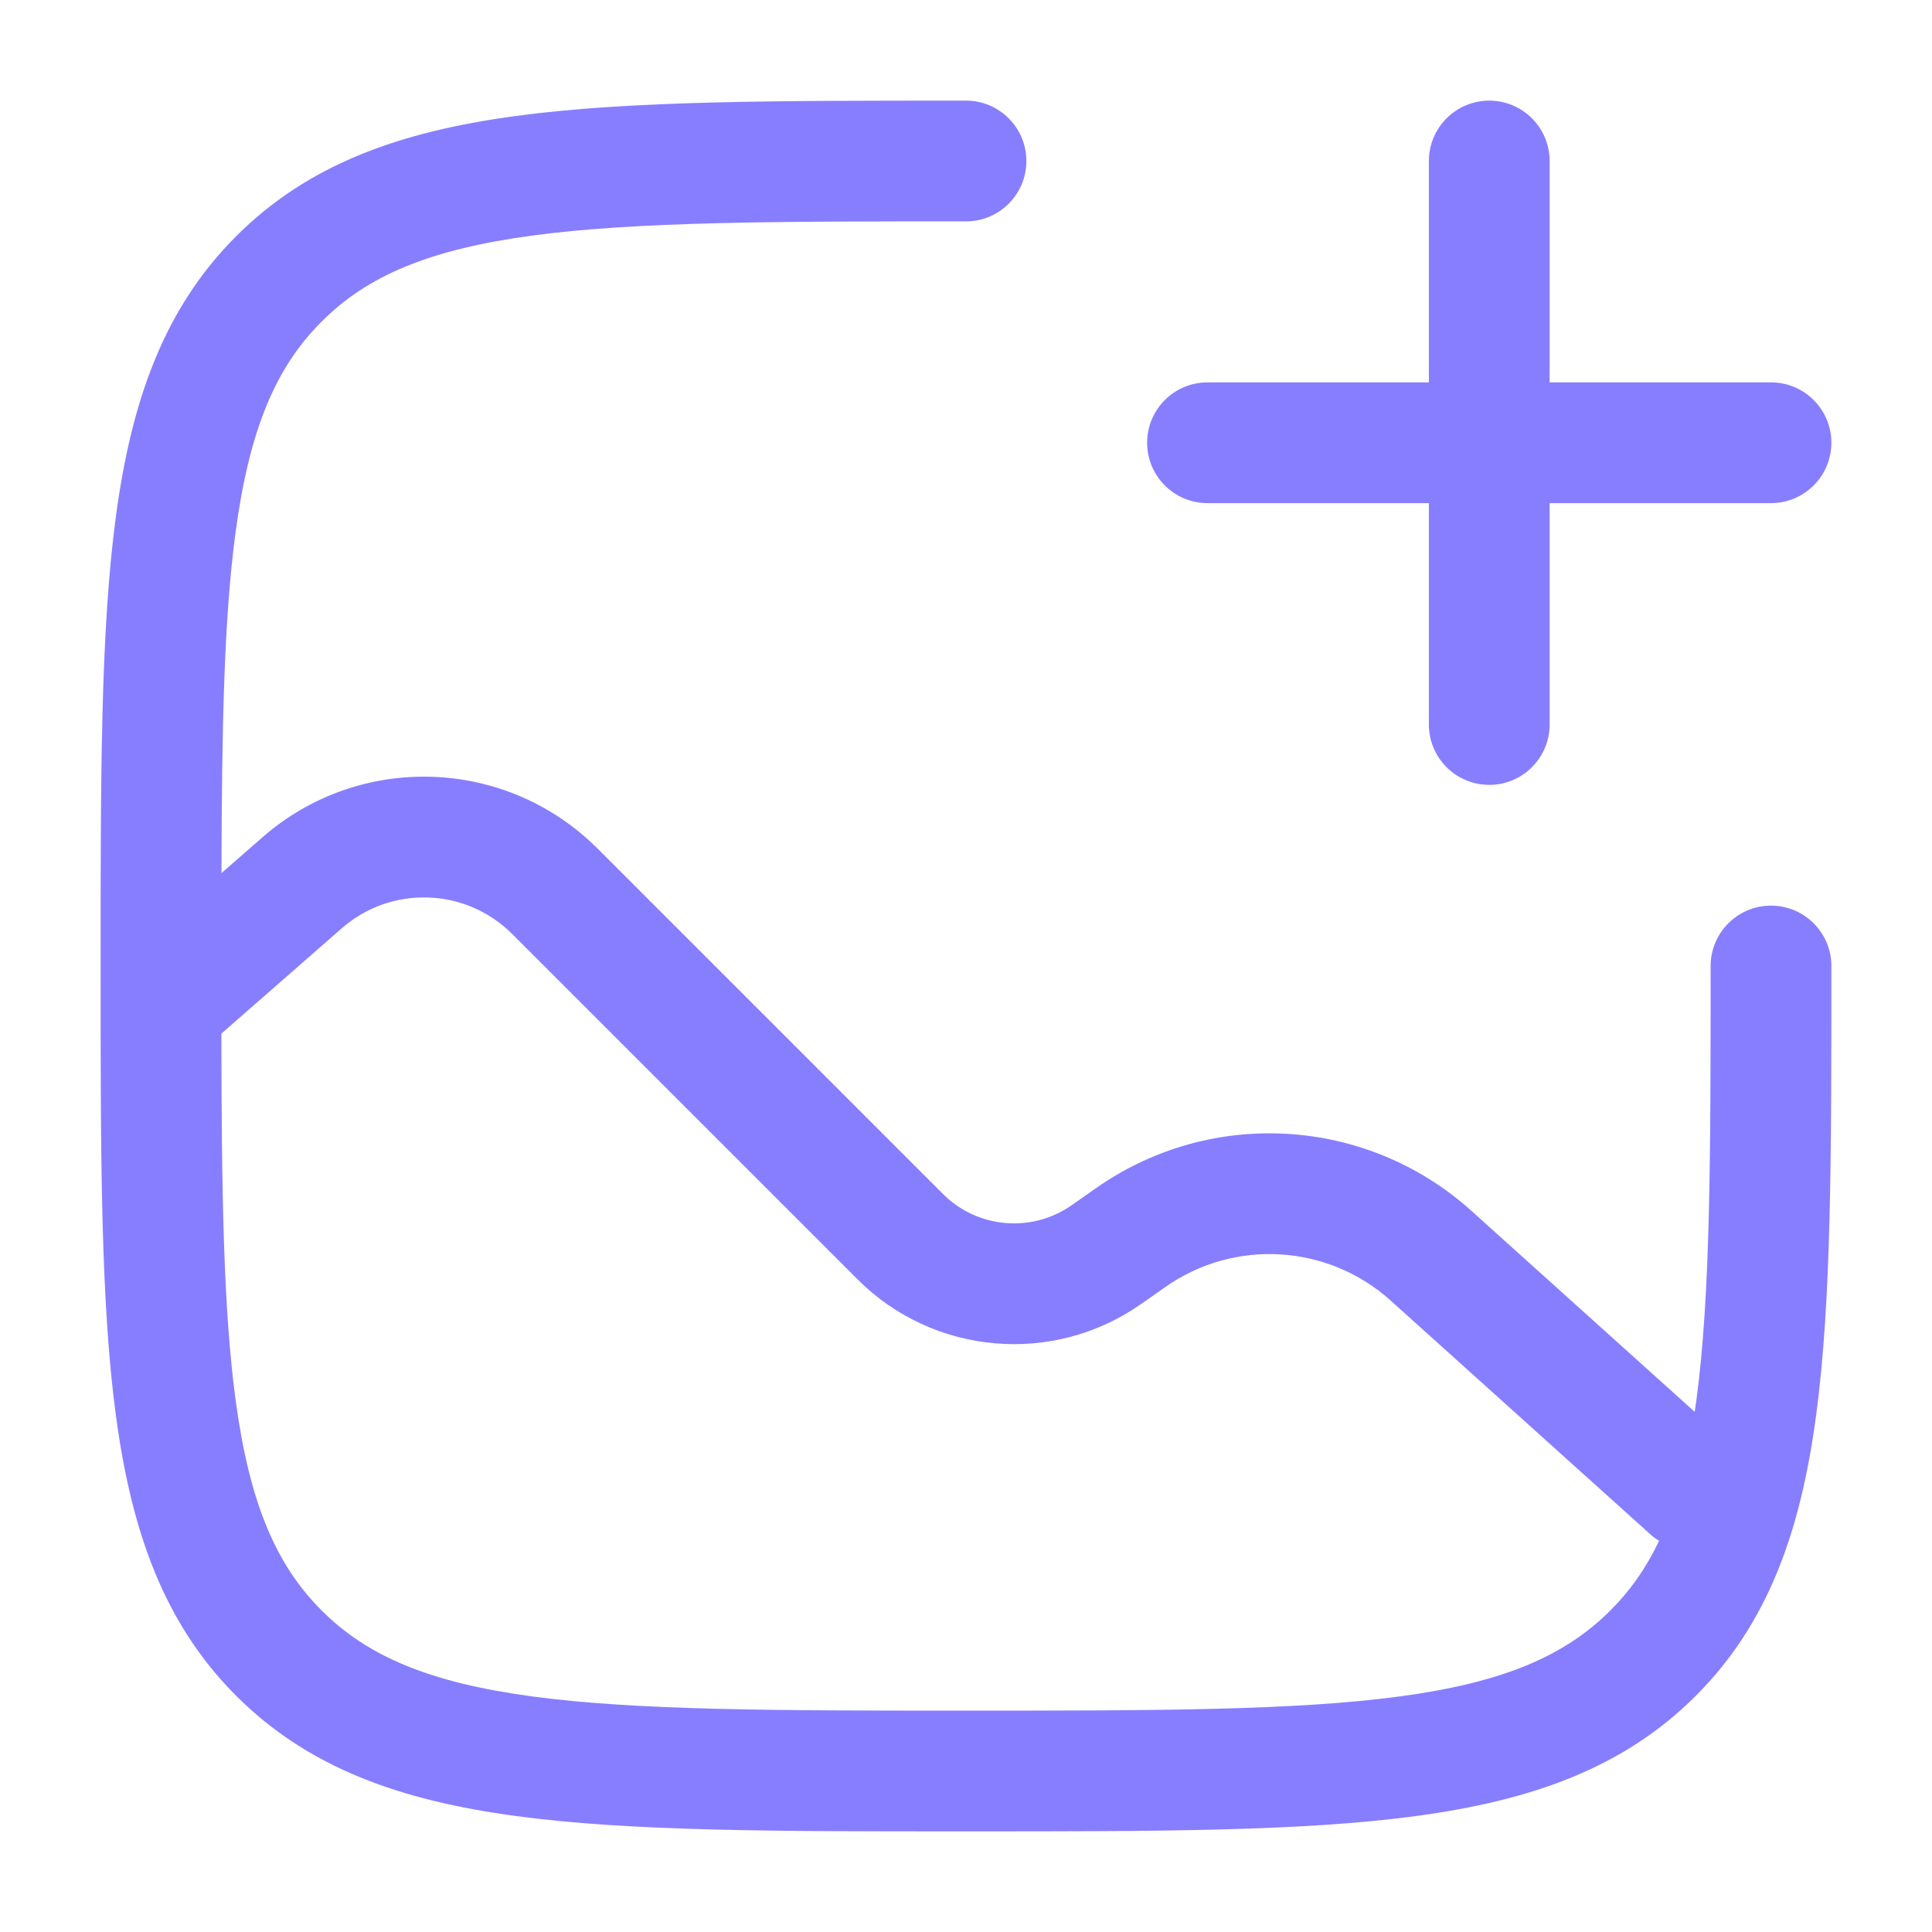
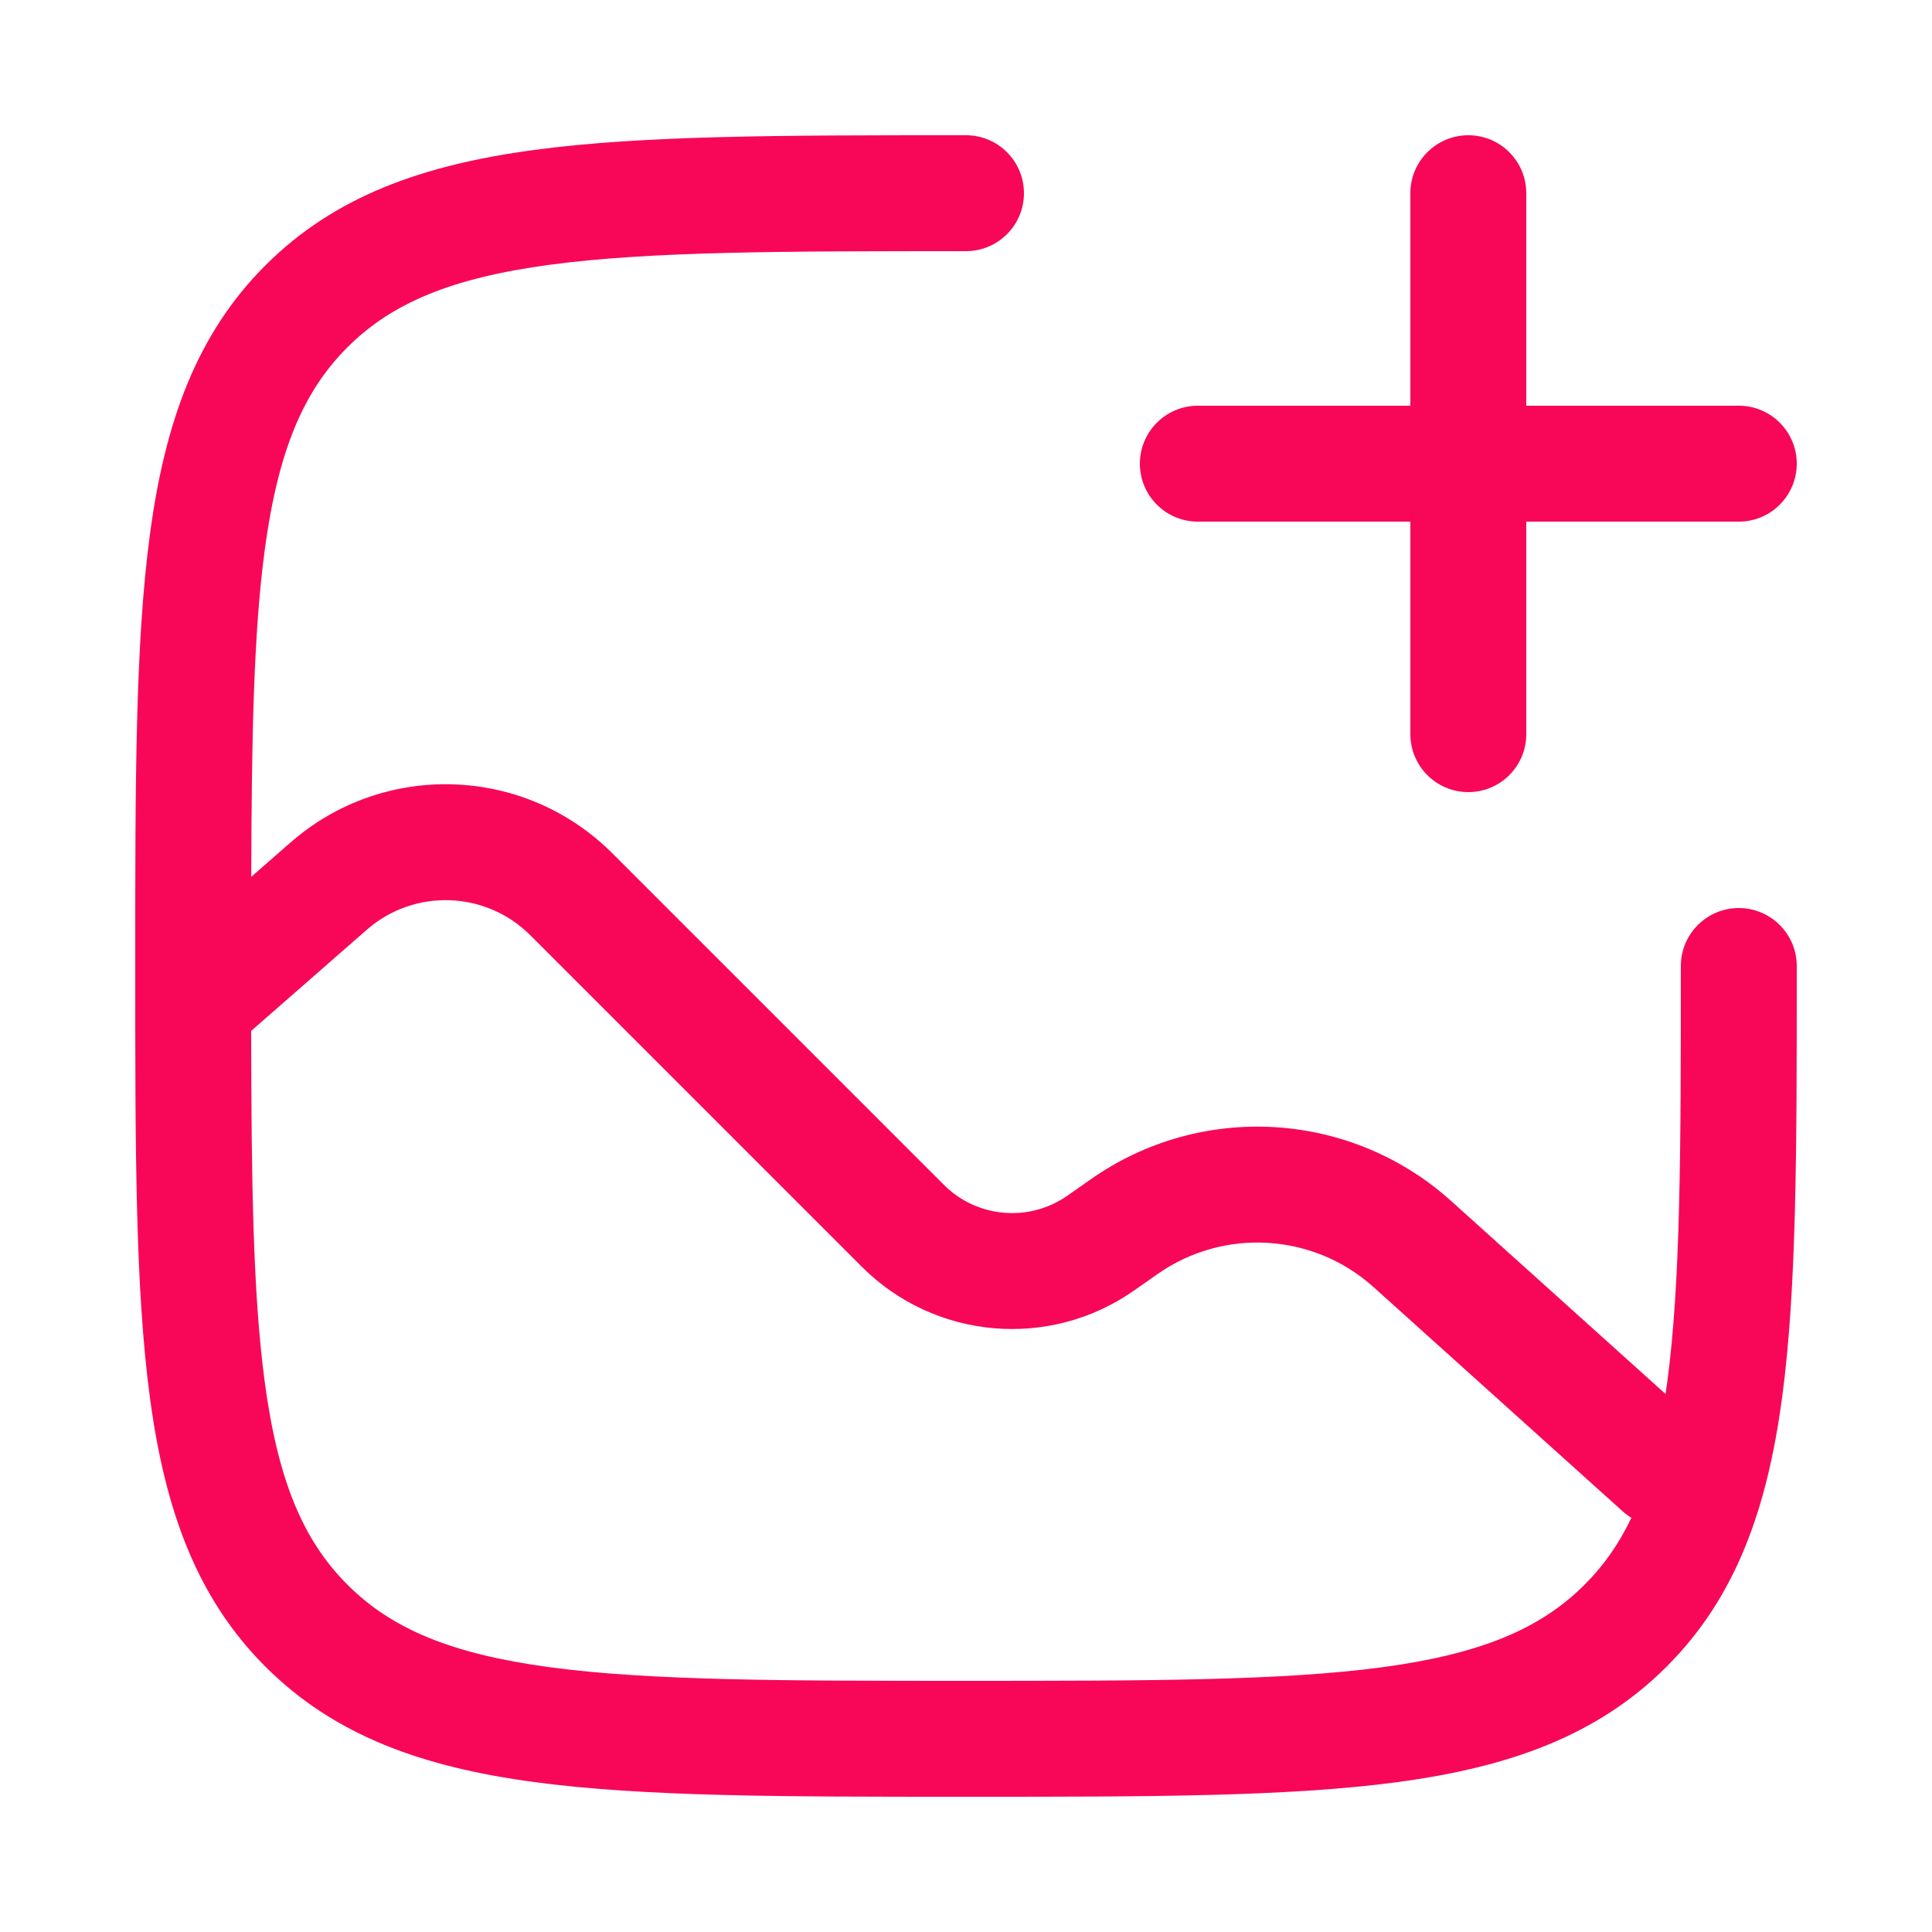
- <svg xmlns="http://www.w3.org/2000/svg" width="24" height="24" viewBox="0 0 24 24" fill="none">
-   <path fill-rule="evenodd" clip-rule="evenodd" d="M18.5 1.25C18.914 1.25 19.25 1.586 19.25 2V4.75H22C22.414 4.75 22.75 5.086 22.75 5.5C22.75 5.914 22.414 6.25 22 6.25H19.25V9C19.25 9.414 18.914 9.75 18.5 9.75C18.086 9.75 17.75 9.414 17.75 9V6.25H15C14.586 6.25 14.25 5.914 14.25 5.5C14.25 5.086 14.586 4.75 15 4.75H17.75V2C17.75 1.586 18.086 1.25 18.5 1.25Z" fill="#877EFF" />
-   <path fill-rule="evenodd" clip-rule="evenodd" d="M12 1.25L11.943 1.25C9.634 1.25 7.825 1.25 6.414 1.44C4.969 1.634 3.829 2.039 2.934 2.934C2.039 3.829 1.634 4.969 1.44 6.414C1.25 7.825 1.25 9.634 1.25 11.943V12.057C1.25 14.366 1.25 16.175 1.44 17.586C1.634 19.031 2.039 20.171 2.934 21.066C3.829 21.961 4.969 22.366 6.414 22.56C7.825 22.75 9.634 22.75 11.943 22.75H12.057C14.366 22.75 16.175 22.75 17.586 22.56C19.031 22.366 20.171 21.961 21.066 21.066C21.961 20.171 22.366 19.031 22.56 17.586C22.75 16.175 22.75 14.366 22.75 12.057V12C22.75 11.586 22.414 11.25 22 11.25C21.586 11.25 21.25 11.586 21.25 12C21.25 14.378 21.248 16.086 21.074 17.386C21.067 17.438 21.06 17.488 21.052 17.538L18.278 15.041C16.979 13.872 15.044 13.755 13.613 14.761L13.315 14.97C12.818 15.319 12.142 15.261 11.713 14.831L7.423 10.541C6.287 9.406 4.466 9.345 3.258 10.403L2.751 10.846C2.756 9.054 2.781 7.693 2.926 6.614C3.098 5.335 3.425 4.564 3.995 3.995C4.564 3.425 5.335 3.098 6.614 2.926C7.914 2.752 9.622 2.75 12 2.75C12.414 2.75 12.75 2.414 12.75 2C12.75 1.586 12.414 1.25 12 1.25ZM2.926 17.386C3.098 18.665 3.425 19.436 3.995 20.005C4.564 20.575 5.335 20.902 6.614 21.074C7.914 21.248 9.622 21.25 12 21.25C14.378 21.25 16.087 21.248 17.386 21.074C18.665 20.902 19.436 20.575 20.005 20.005C20.249 19.762 20.448 19.481 20.61 19.14C20.571 19.117 20.533 19.089 20.498 19.057L17.275 16.156C16.495 15.454 15.334 15.385 14.476 15.988L14.178 16.197C13.084 16.966 11.597 16.837 10.652 15.892L6.362 11.602C5.785 11.025 4.86 10.994 4.245 11.532L2.75 12.84C2.753 14.788 2.773 16.245 2.926 17.386Z" fill="#877EFF" />
+ <svg xmlns="http://www.w3.org/2000/svg" width="25" height="25" viewBox="0 0 25 25" fill="none">
+   <path fill-rule="evenodd" clip-rule="evenodd" d="M19 1.75C19.414 1.75 19.75 2.086 19.75 2.5V5.25H22.5C22.914 5.25 23.25 5.586 23.25 6C23.25 6.414 22.914 6.75 22.5 6.75H19.75V9.5C19.75 9.914 19.414 10.25 19 10.25C18.586 10.25 18.25 9.914 18.25 9.5V6.75H15.5C15.086 6.75 14.75 6.414 14.75 6C14.75 5.586 15.086 5.25 15.5 5.25H18.25V2.5C18.25 2.086 18.586 1.75 19 1.75Z" fill="#F80759" />
+   <path fill-rule="evenodd" clip-rule="evenodd" d="M12.5 1.75H12.443C10.134 1.75 8.325 1.75 6.914 1.94C5.469 2.134 4.329 2.539 3.434 3.434C2.539 4.329 2.134 5.469 1.94 6.914C1.75 8.325 1.75 10.134 1.75 12.443V12.557C1.75 14.866 1.75 16.675 1.94 18.086C2.134 19.531 2.539 20.671 3.434 21.566C4.329 22.461 5.469 22.866 6.914 23.06C8.325 23.25 10.134 23.25 12.443 23.25H12.557C14.866 23.25 16.675 23.25 18.086 23.06C19.531 22.866 20.671 22.461 21.566 21.566C22.461 20.671 22.866 19.531 23.06 18.086C23.25 16.675 23.25 14.866 23.25 12.557V12.5C23.25 12.086 22.914 11.75 22.5 11.75C22.086 11.75 21.75 12.086 21.75 12.5C21.75 14.878 21.748 16.586 21.574 17.886C21.567 17.938 21.56 17.988 21.552 18.038L18.778 15.541C17.479 14.372 15.544 14.255 14.113 15.261L13.815 15.47C13.318 15.819 12.642 15.761 12.213 15.331L7.923 11.041C6.787 9.906 4.966 9.845 3.758 10.903L3.251 11.346C3.256 9.554 3.281 8.193 3.426 7.114C3.598 5.835 3.925 5.064 4.495 4.495C5.064 3.925 5.835 3.598 7.114 3.426C8.414 3.252 10.122 3.25 12.5 3.25C12.914 3.25 13.25 2.914 13.25 2.5C13.25 2.086 12.914 1.75 12.5 1.75ZM3.426 17.886C3.598 19.165 3.925 19.936 4.495 20.505C5.064 21.075 5.835 21.402 7.114 21.574C8.414 21.748 10.122 21.75 12.5 21.75C14.878 21.75 16.587 21.748 17.886 21.574C19.165 21.402 19.936 21.075 20.505 20.505C20.749 20.262 20.948 19.981 21.11 19.64C21.071 19.617 21.033 19.589 20.998 19.557L17.775 16.656C16.995 15.954 15.834 15.885 14.976 16.488L14.678 16.697C13.584 17.466 12.097 17.337 11.152 16.392L6.862 12.102C6.285 11.525 5.36 11.494 4.745 12.032L3.25 13.34C3.253 15.288 3.273 16.745 3.426 17.886Z" fill="#F80759" />
</svg>
